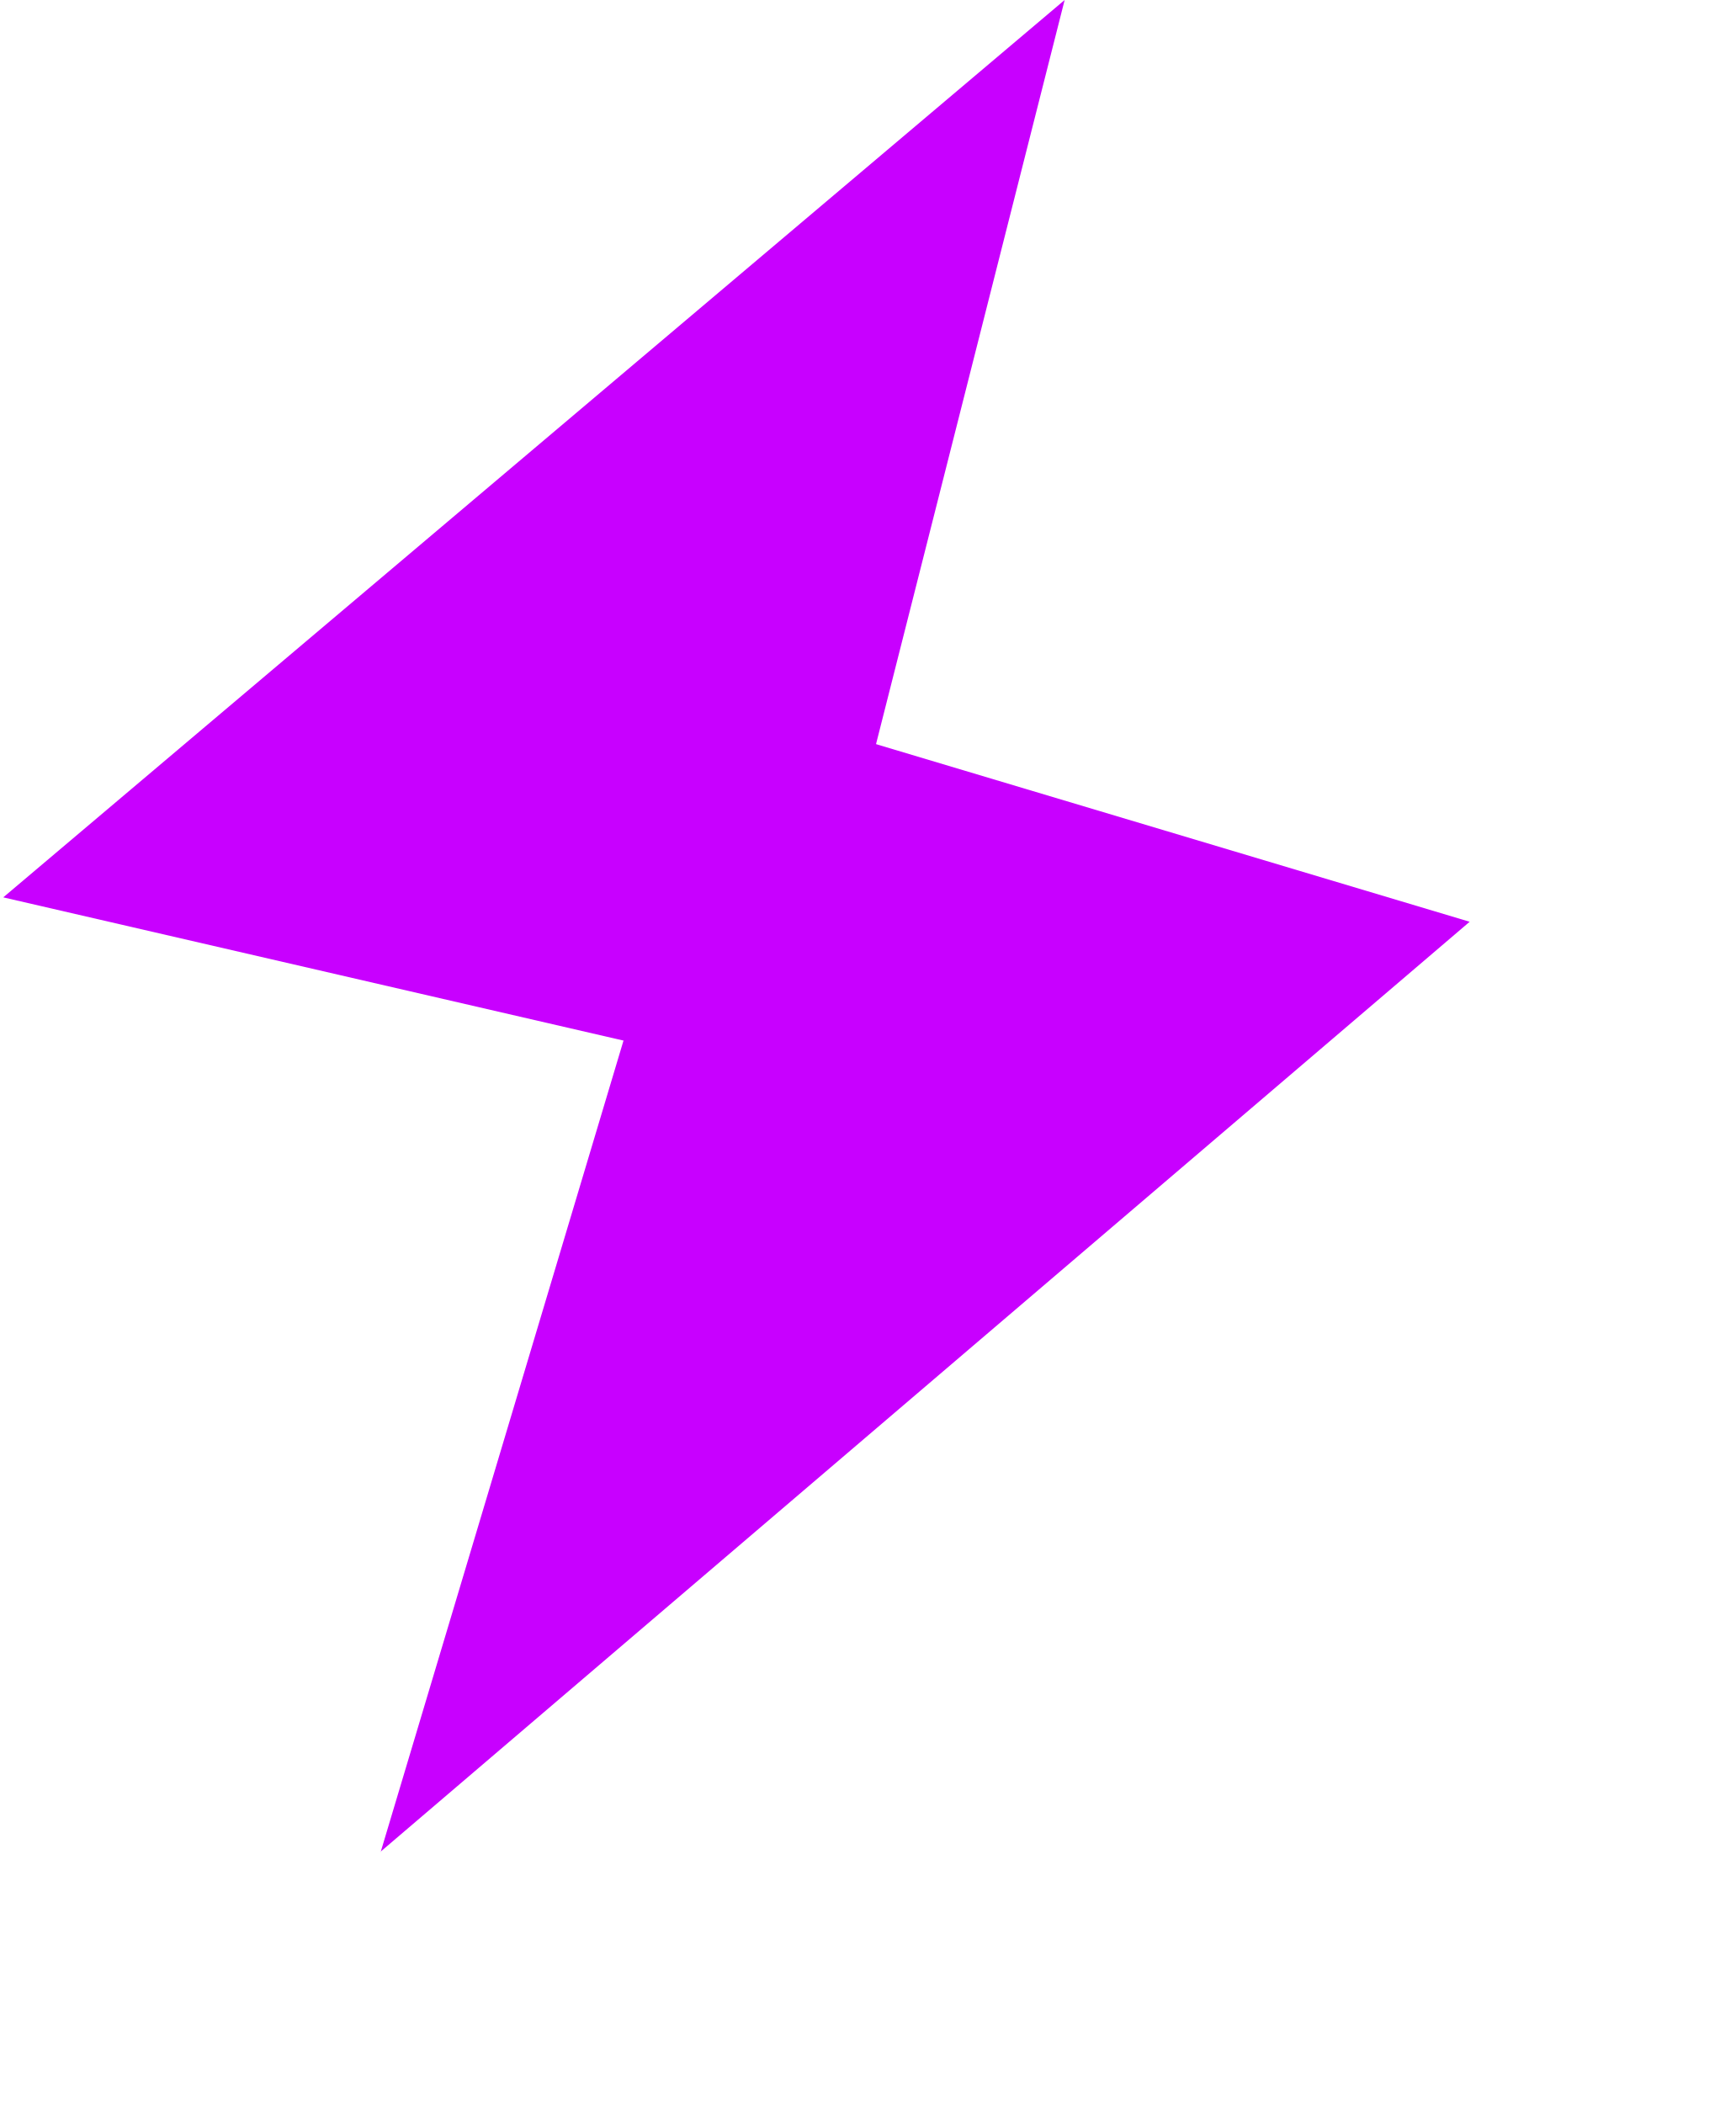
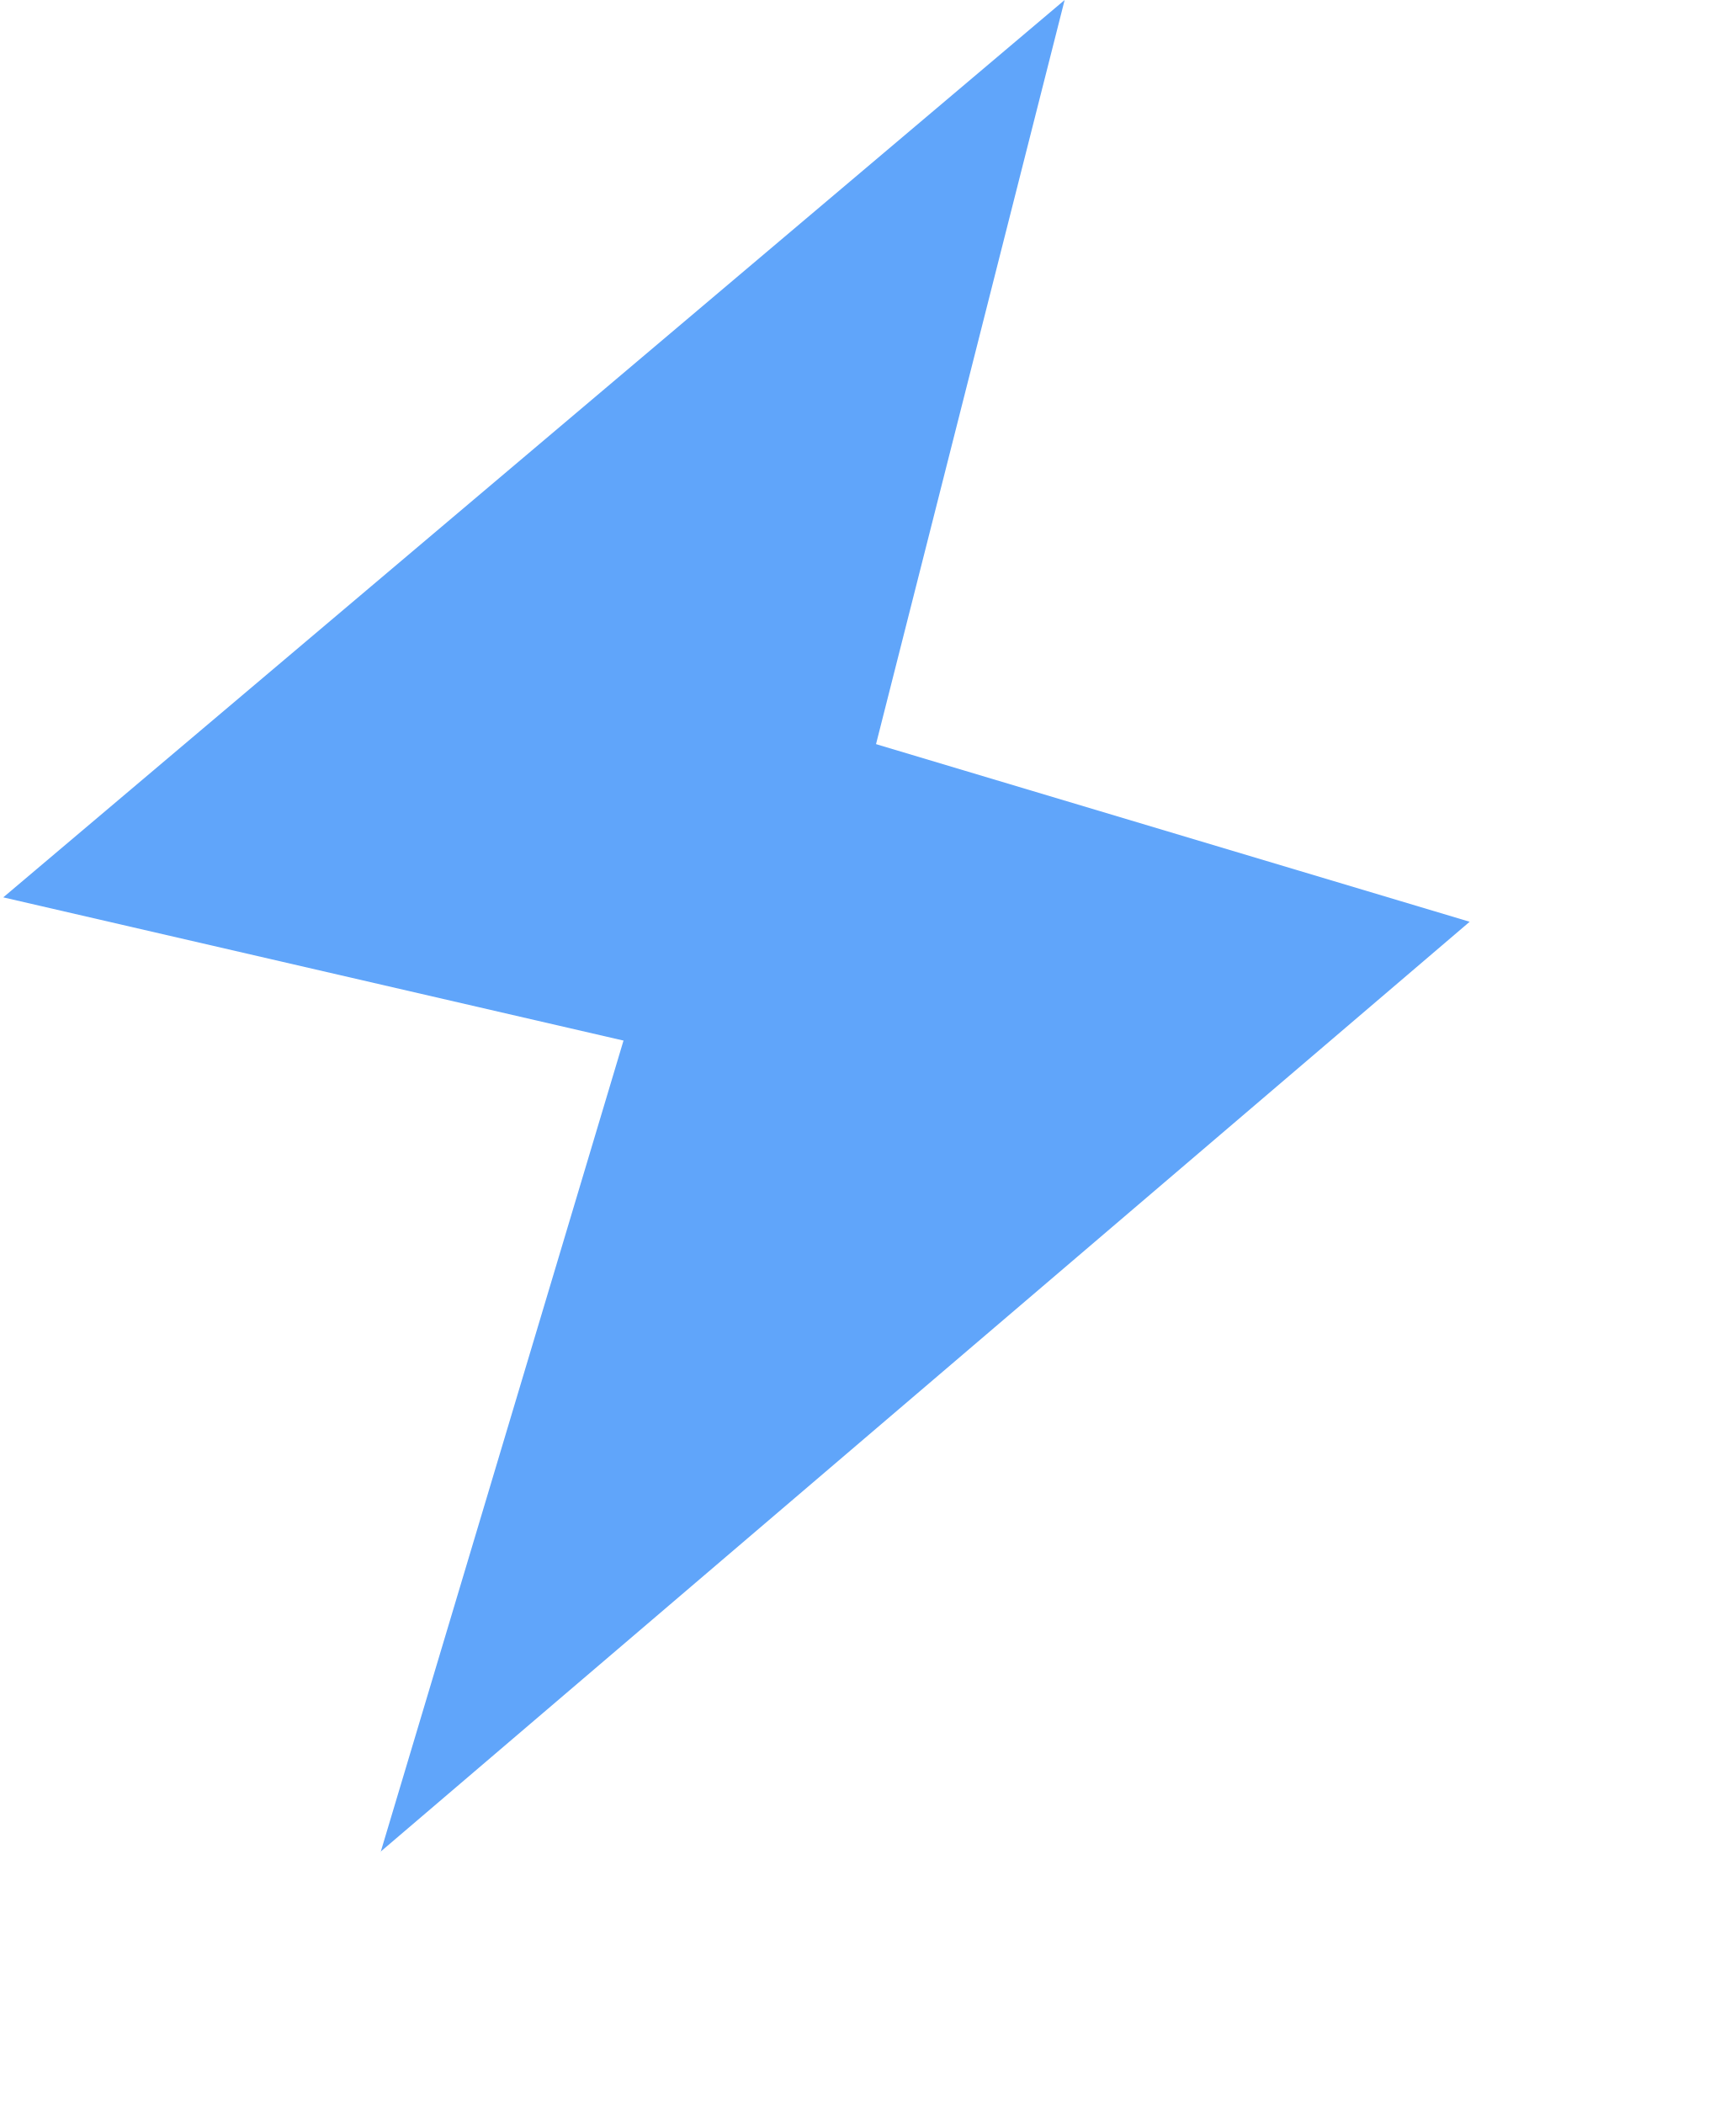
<svg xmlns="http://www.w3.org/2000/svg" width="33" height="40" viewBox="0 0 33 40" fill="none">
-   <path d="M0.062 17.06L20.243 0L12.447 30.752L12.141 19.849L0.062 17.06Z" fill="#c800ff" />
-   <path d="M13.798 13.292L27.944 17.524L7.234 35.205L7.238 35.209L13.798 13.292Z" fill="#c800ff" />
+   <path d="M0.062 17.06L20.243 0L12.447 30.752L12.141 19.849L0.062 17.06Z" fill="#60a5fa" />
+   <path d="M13.798 13.292L27.944 17.524L7.234 35.205L7.238 35.209L13.798 13.292Z" fill="#60a5fa" />
</svg>
